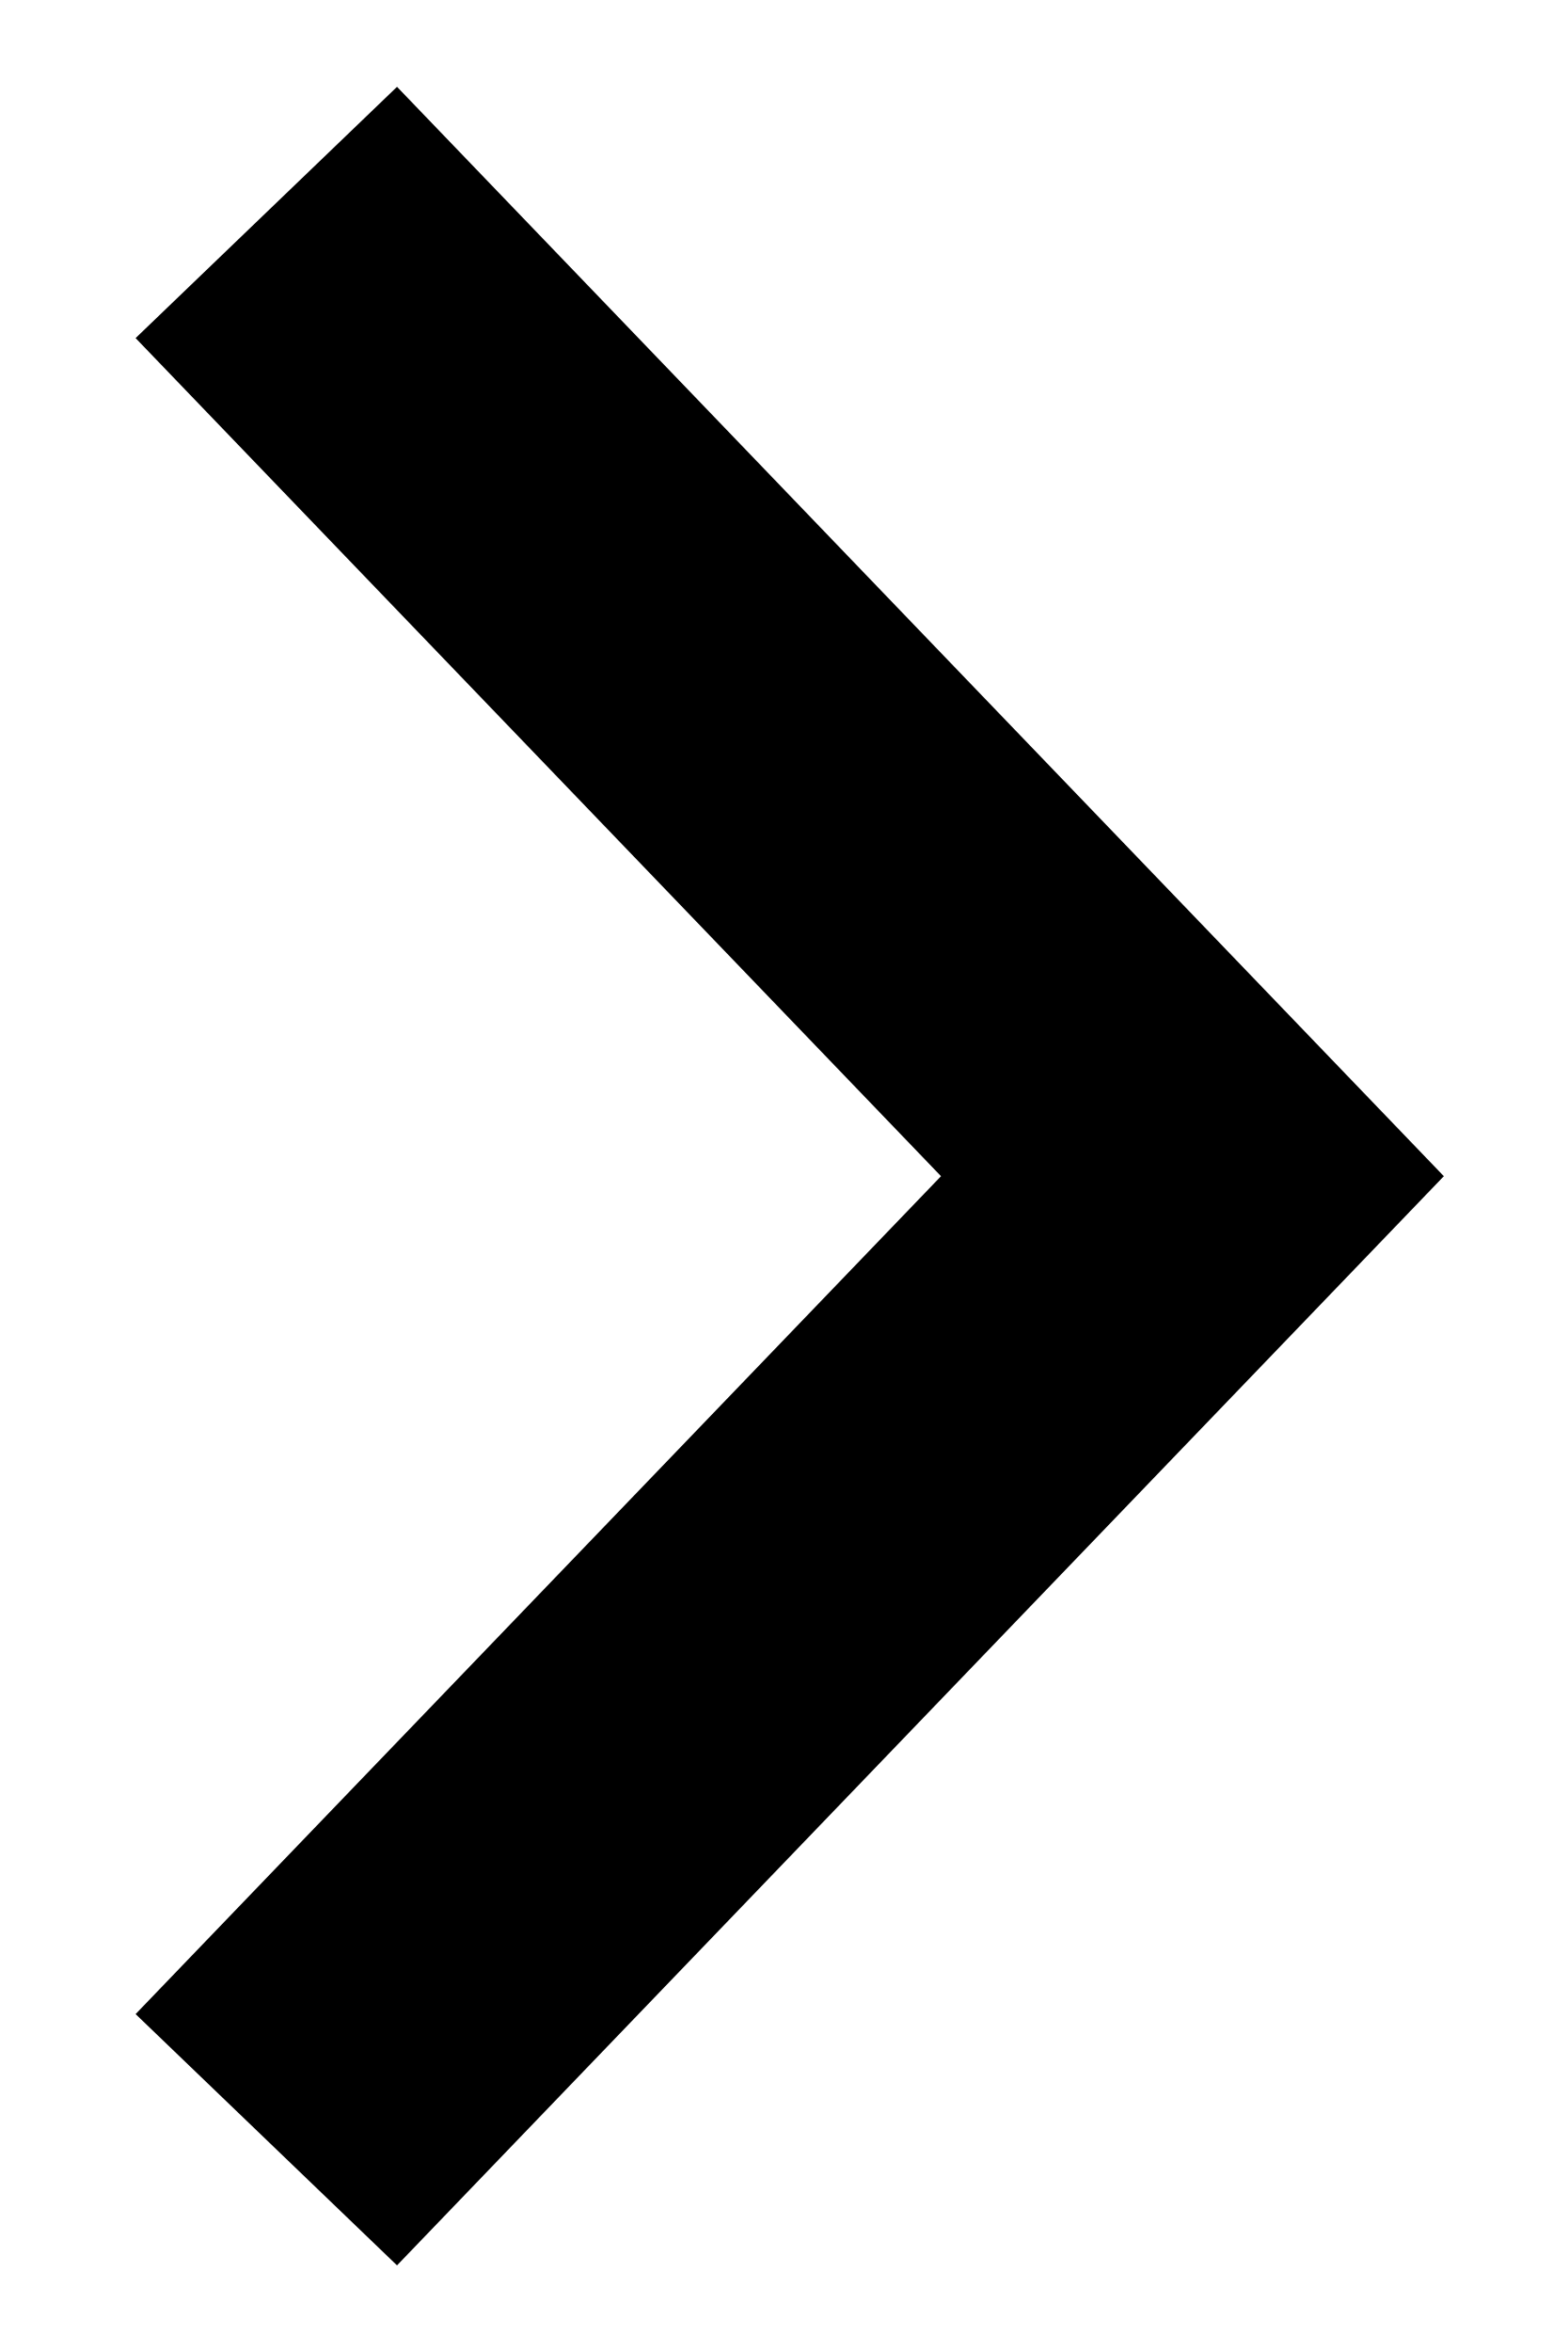
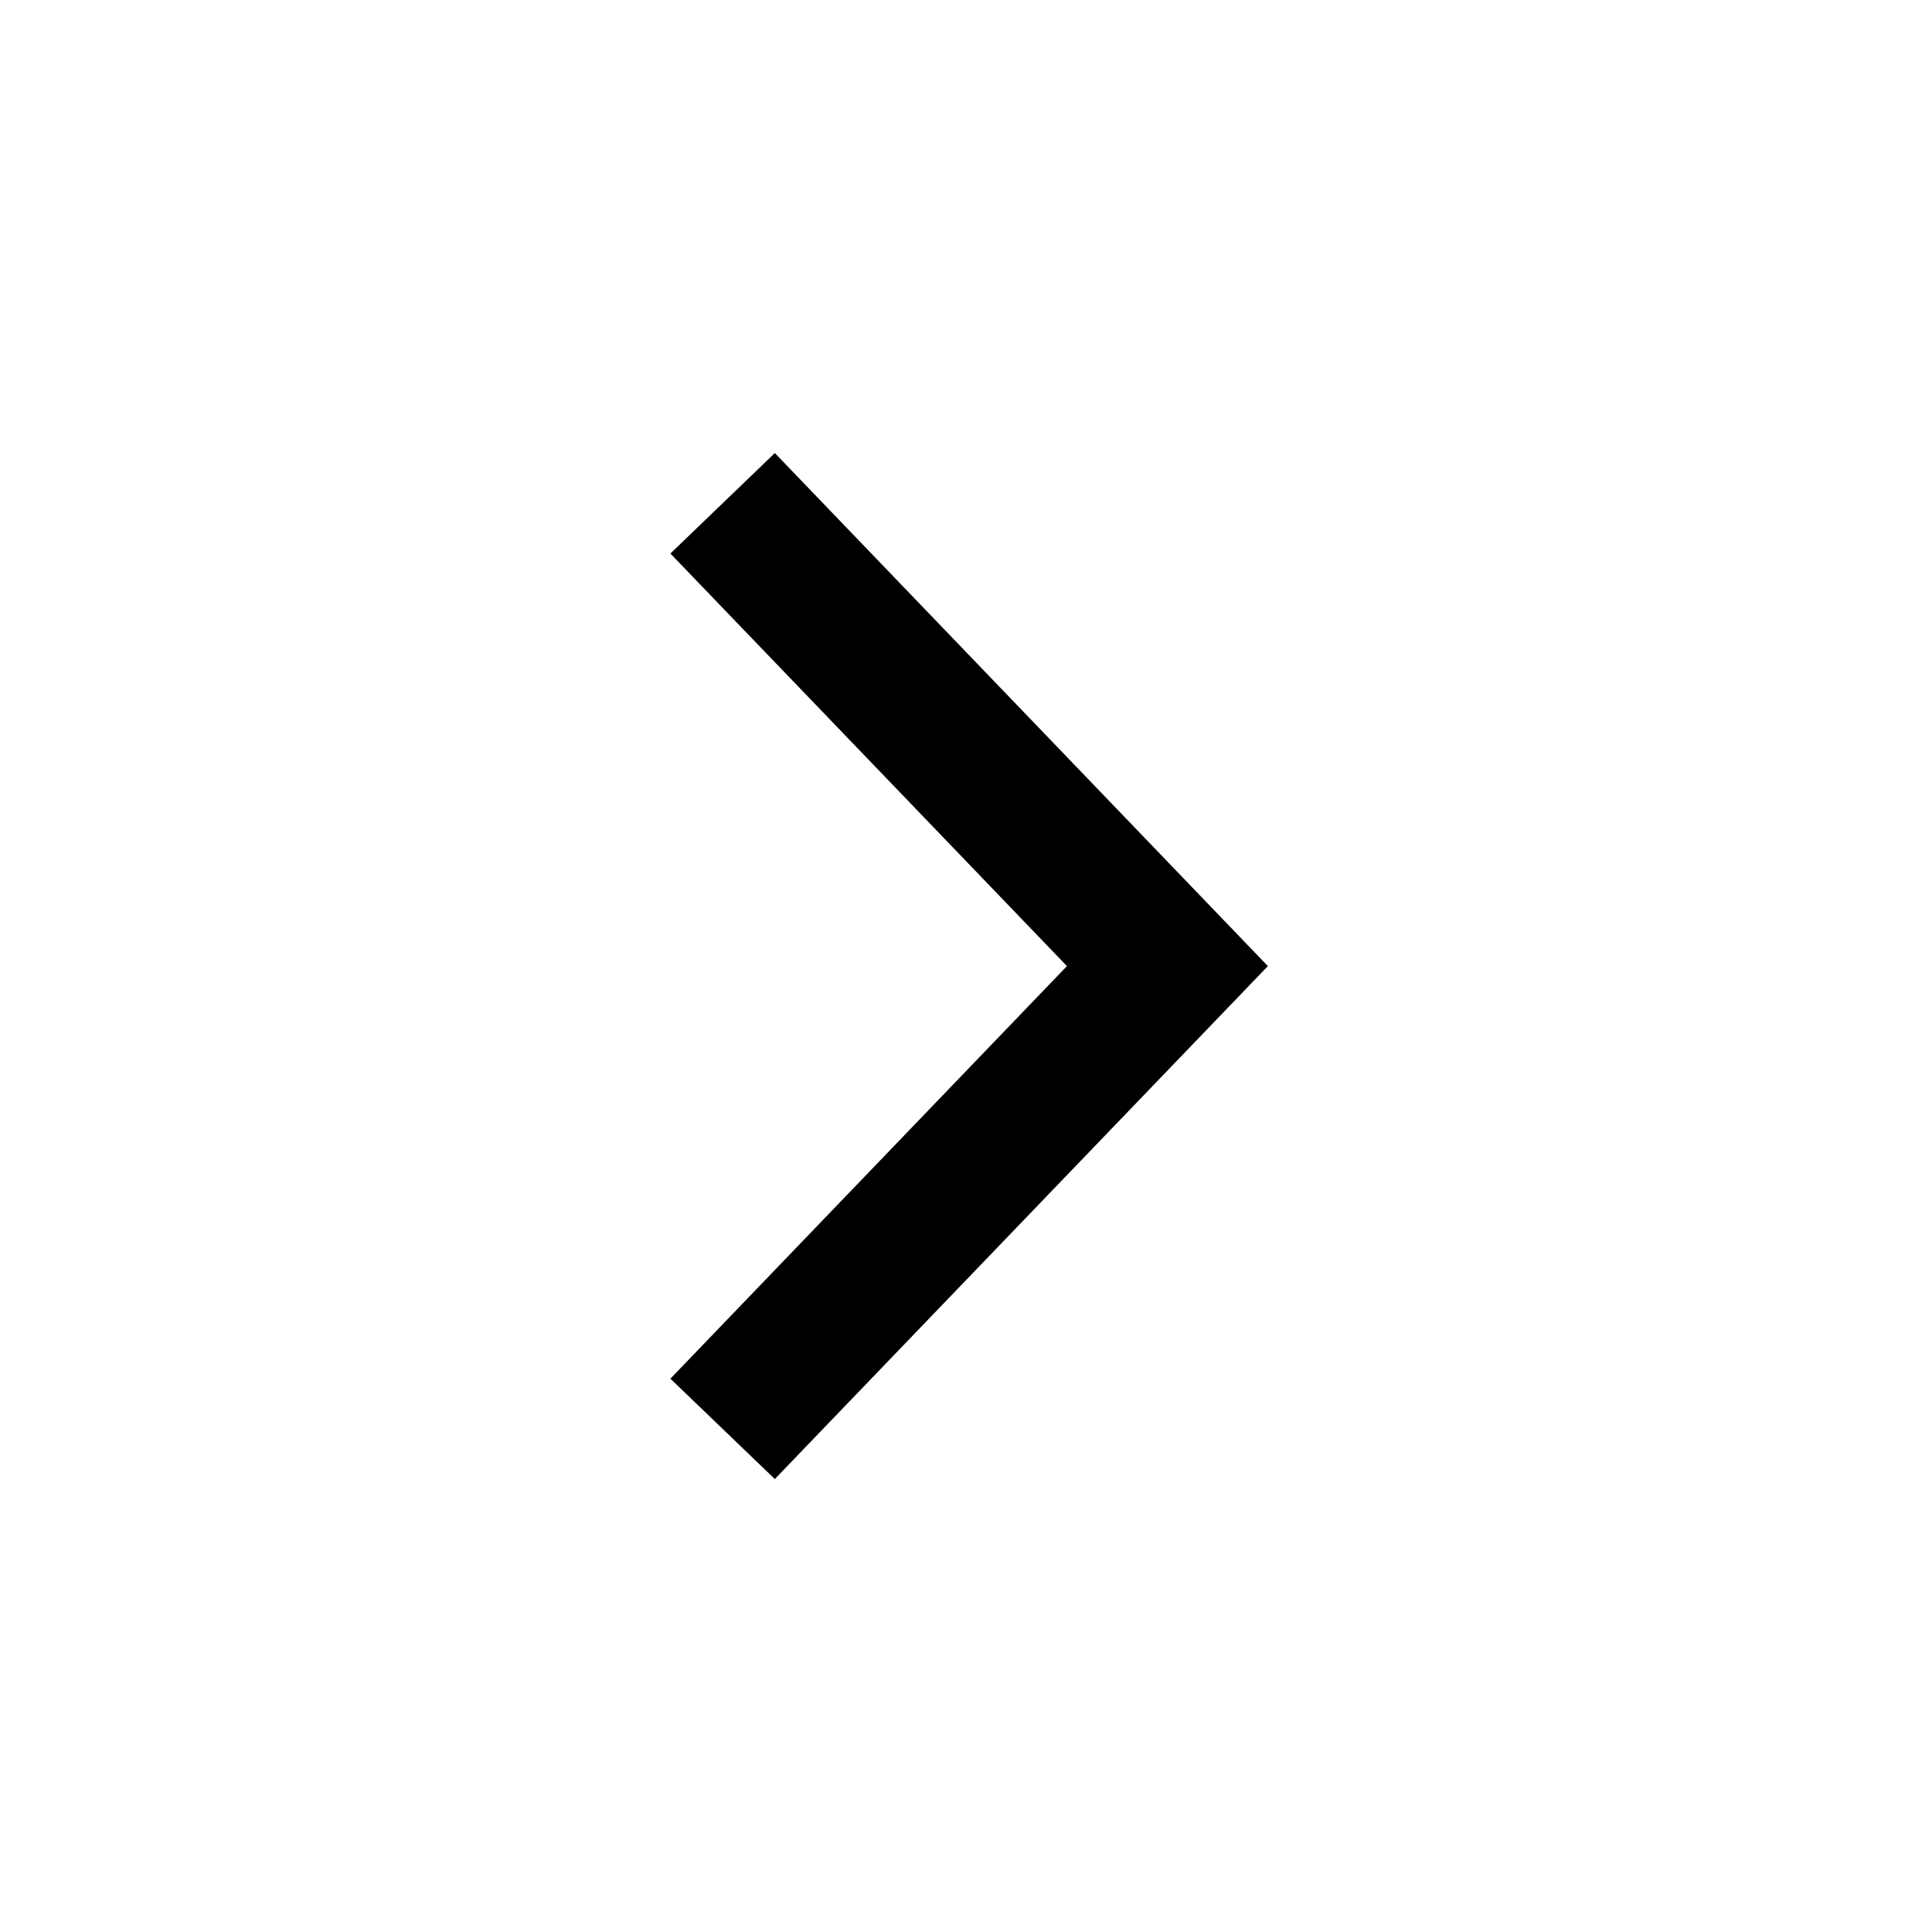
- <svg xmlns="http://www.w3.org/2000/svg" width="8" height="12" viewBox="0 0 8 12" fill="none">
-   <path fill-rule="evenodd" clip-rule="evenodd" d="M2.026 11.558L7.368 6.001L2.026 0.443L0.692 1.725L4.802 6.001L0.692 10.276L2.026 11.558Z" fill="currentColor" />
+ <svg xmlns="http://www.w3.org/2000/svg" width="20" height="20" viewBox="0 0 20 20" fill="none">
+   <path fill-rule="evenodd" clip-rule="evenodd" d="M8.021 15.311L13.125 10.001L8.021 4.69L6.94 5.73L11.045 10.001L6.94 14.272L8.021 15.311Z" fill="currentColor" />
</svg>
